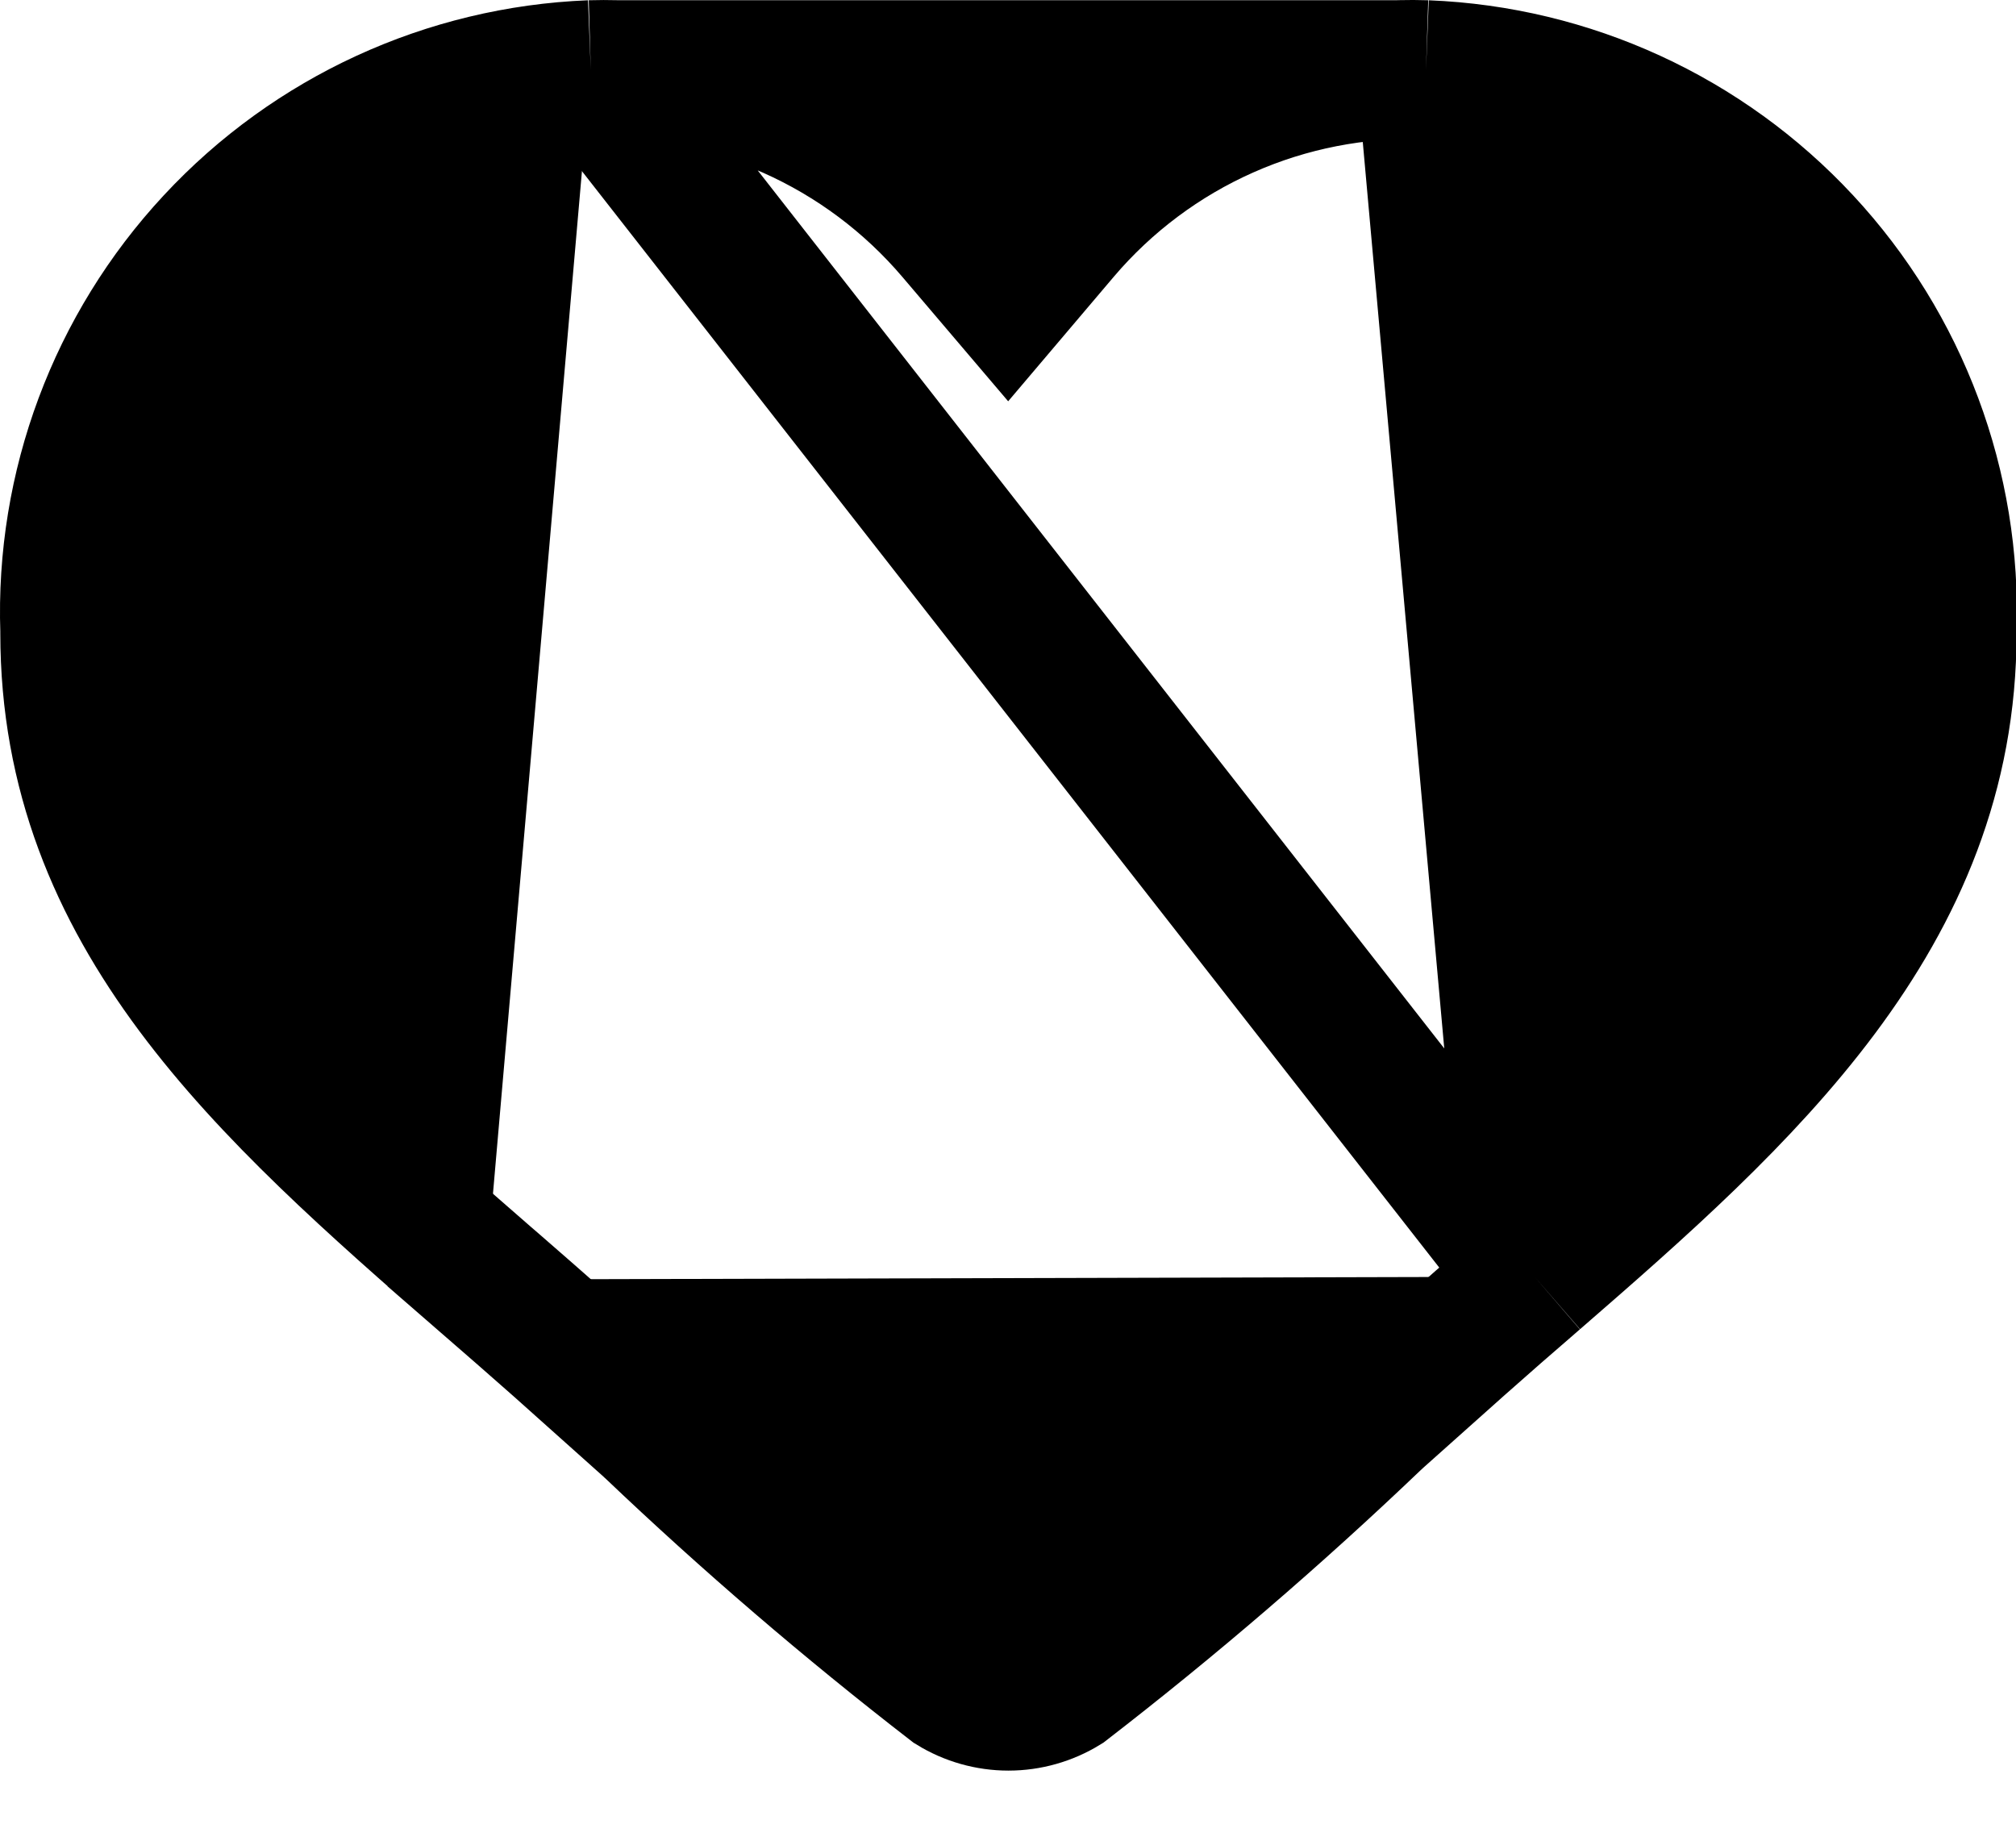
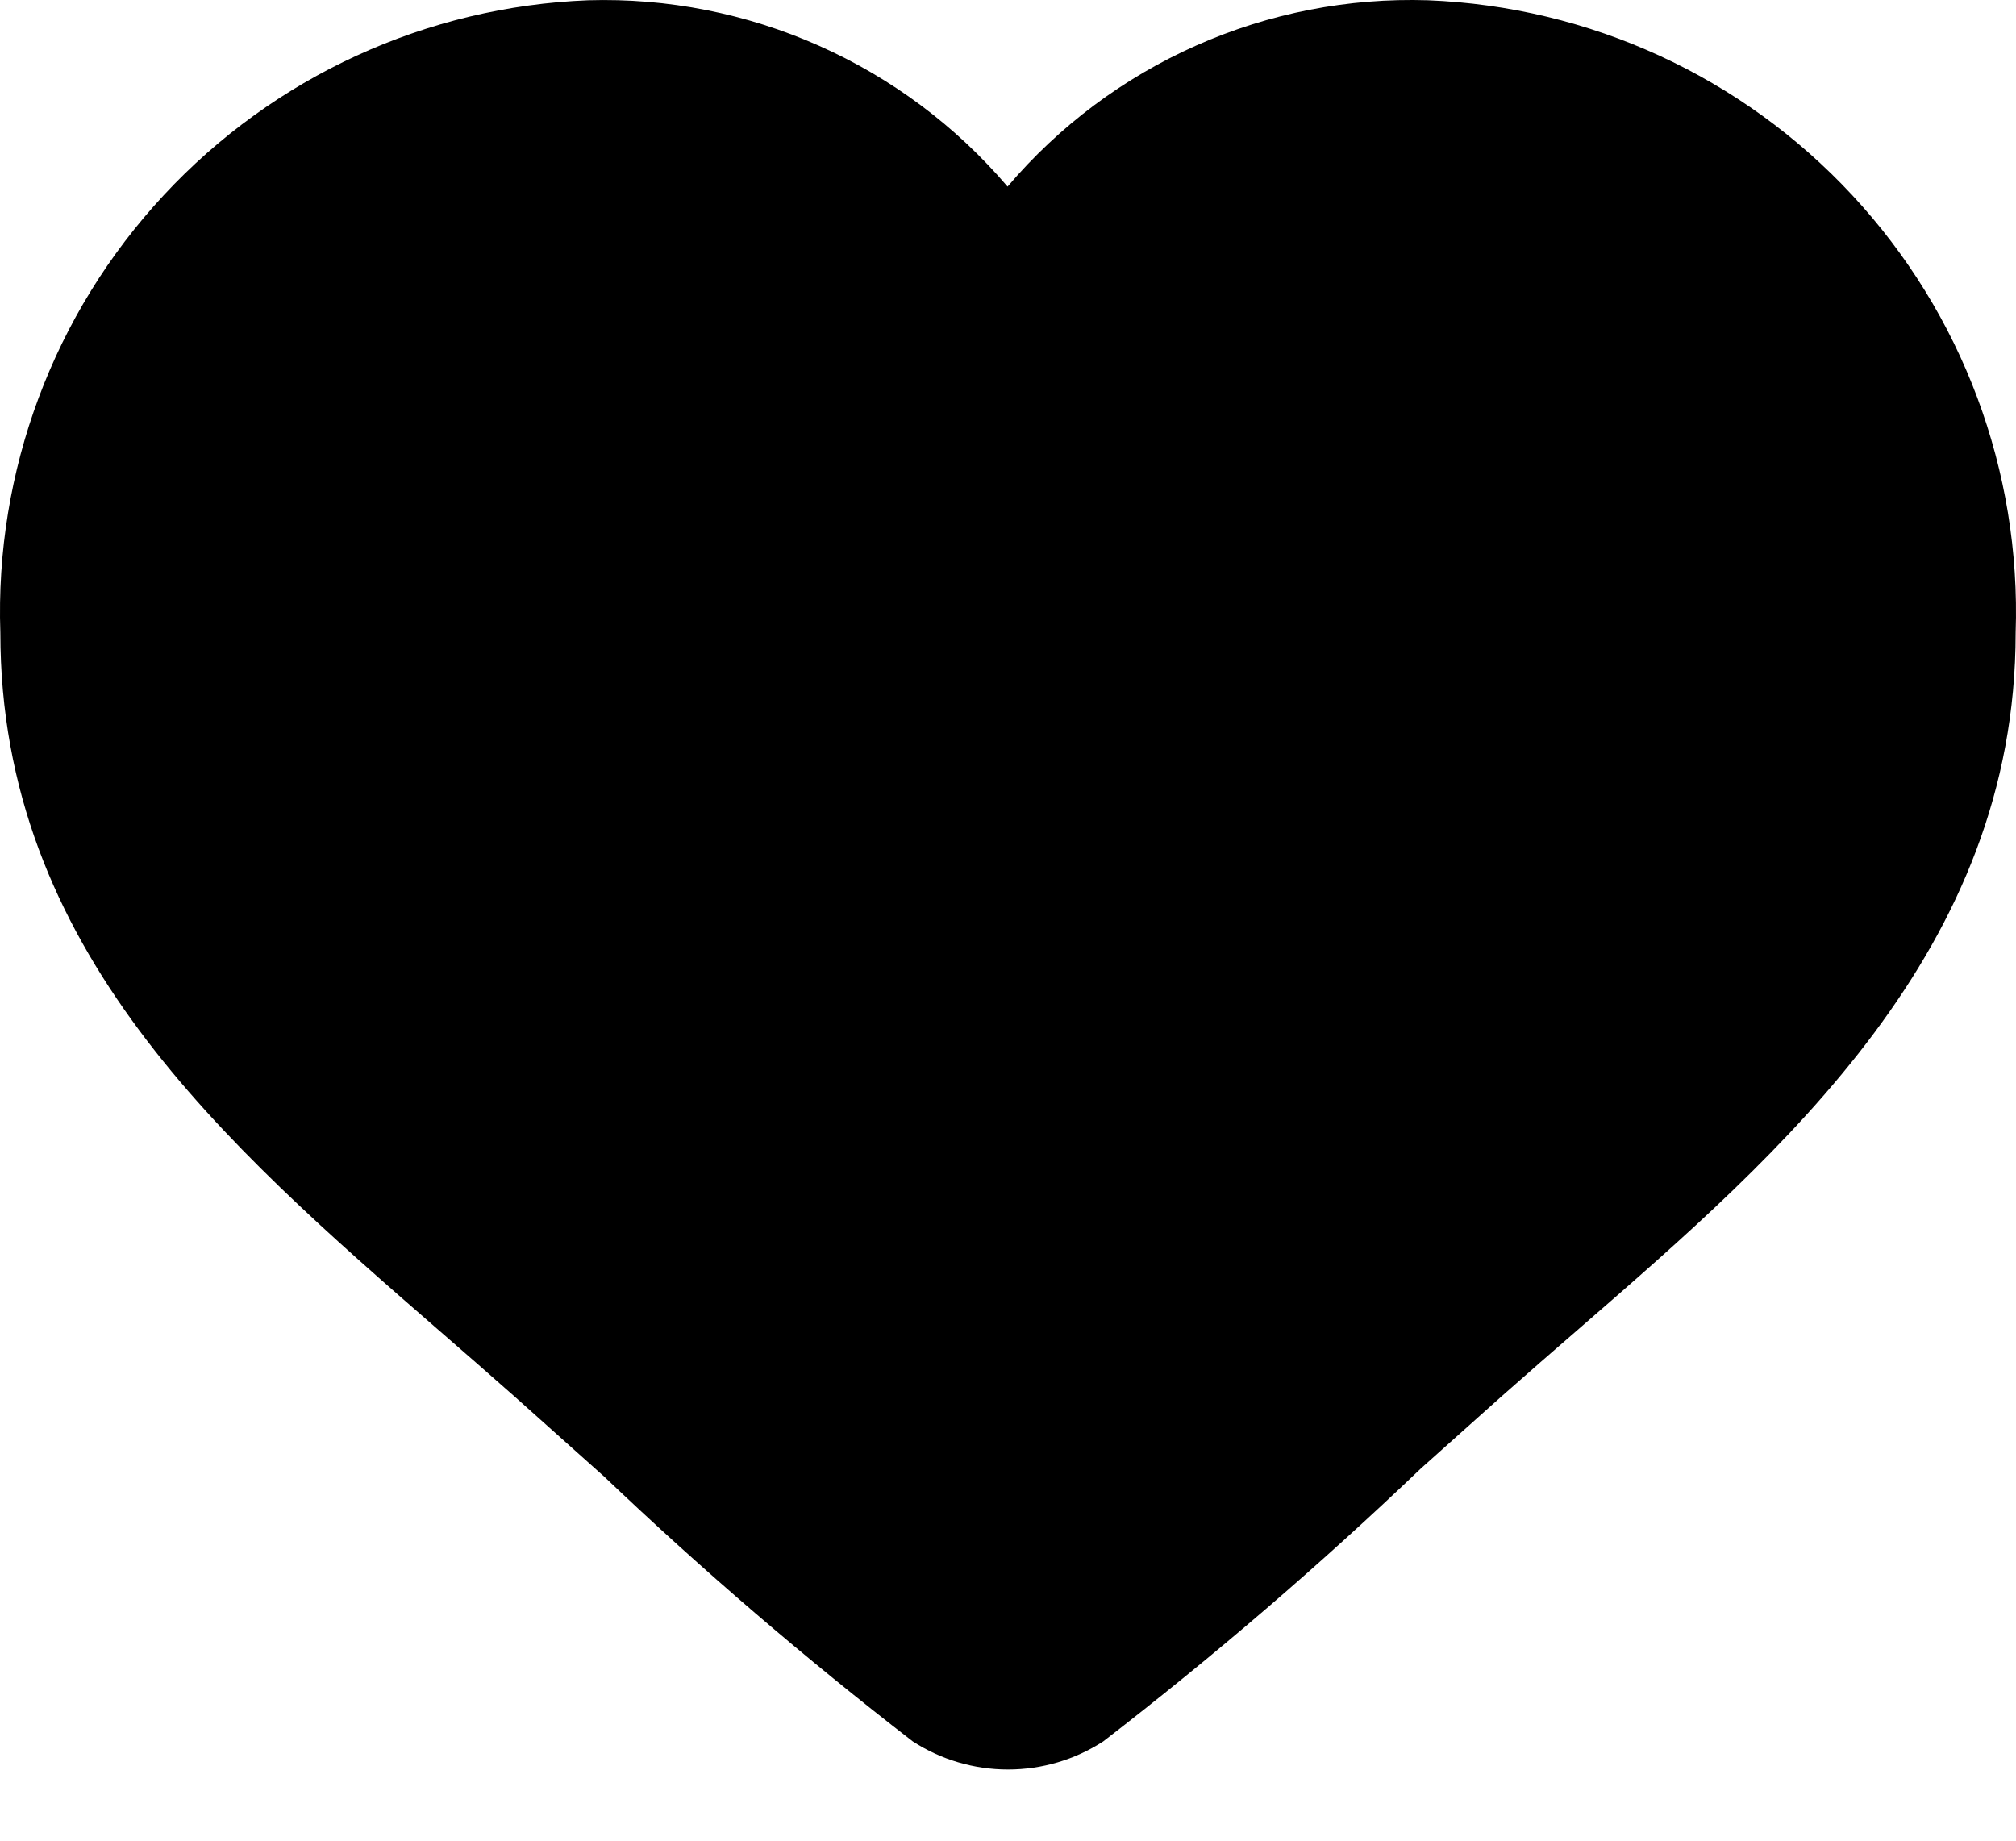
<svg xmlns="http://www.w3.org/2000/svg" width="23" height="21" viewBox="0 0 23 21" fill="none">
-   <path d="M6.74 0.795C5.105 0.86 3.563 1.569 2.449 2.768C1.334 3.967 0.74 5.559 0.796 7.196L0.796 7.209V7.223C0.796 10.418 3.021 12.407 5.539 14.597M6.74 0.795L17.507 14.565C17.507 14.566 17.507 14.566 17.507 14.566M6.74 0.795C7.526 0.772 8.308 0.926 9.027 1.246C9.747 1.566 10.386 2.044 10.897 2.644L11.501 3.354L12.104 2.643C12.615 2.042 13.255 1.563 13.977 1.243C14.698 0.923 15.481 0.77 16.269 0.795M6.74 0.795L16.269 0.795M5.539 14.597L5.019 15.195L5.539 14.597ZM5.539 14.597C5.563 14.617 5.586 14.637 5.61 14.658C5.869 14.884 6.135 15.115 6.4 15.35L6.401 15.351L7.428 16.269L7.437 16.278L7.446 16.286C8.537 17.325 9.681 18.307 10.873 19.229C11.063 19.346 11.282 19.408 11.505 19.408C11.728 19.408 11.947 19.346 12.137 19.229C13.367 18.279 14.547 17.264 15.671 16.19L15.681 16.181L15.69 16.172L16.613 15.348L16.615 15.346C16.911 15.083 17.21 14.822 17.507 14.566M17.507 14.566C19.895 12.493 22.214 10.426 22.214 7.223V7.209L22.214 7.196C22.27 5.559 21.676 3.967 20.561 2.768C19.447 1.569 17.904 0.86 16.269 0.795M17.507 14.566L16.269 0.795" fill="black" stroke="black" stroke-width="1.585" />
+   <path d="M16.29 0.003C15.383 -0.026 14.48 0.15 13.65 0.518C12.819 0.886 12.083 1.437 11.495 2.129C10.908 1.439 10.173 0.89 9.344 0.522C8.516 0.154 7.616 -0.024 6.71 0.003C4.865 0.075 3.124 0.875 1.868 2.227C0.611 3.579 -0.059 5.374 0.004 7.219C0.004 10.827 2.553 13.043 5.017 15.186C5.3 15.432 5.586 15.68 5.87 15.932L6.897 16.85C8.016 17.916 9.19 18.922 10.413 19.867C10.737 20.077 11.114 20.188 11.5 20.188C11.886 20.188 12.263 20.077 12.587 19.867C13.849 18.894 15.059 17.854 16.211 16.753L17.133 15.929C17.426 15.67 17.723 15.411 18.018 15.156C20.351 13.131 22.996 10.837 22.996 7.219C23.059 5.374 22.389 3.579 21.132 2.227C19.876 0.875 18.135 0.075 16.29 0.003Z" fill="black" />
</svg>
